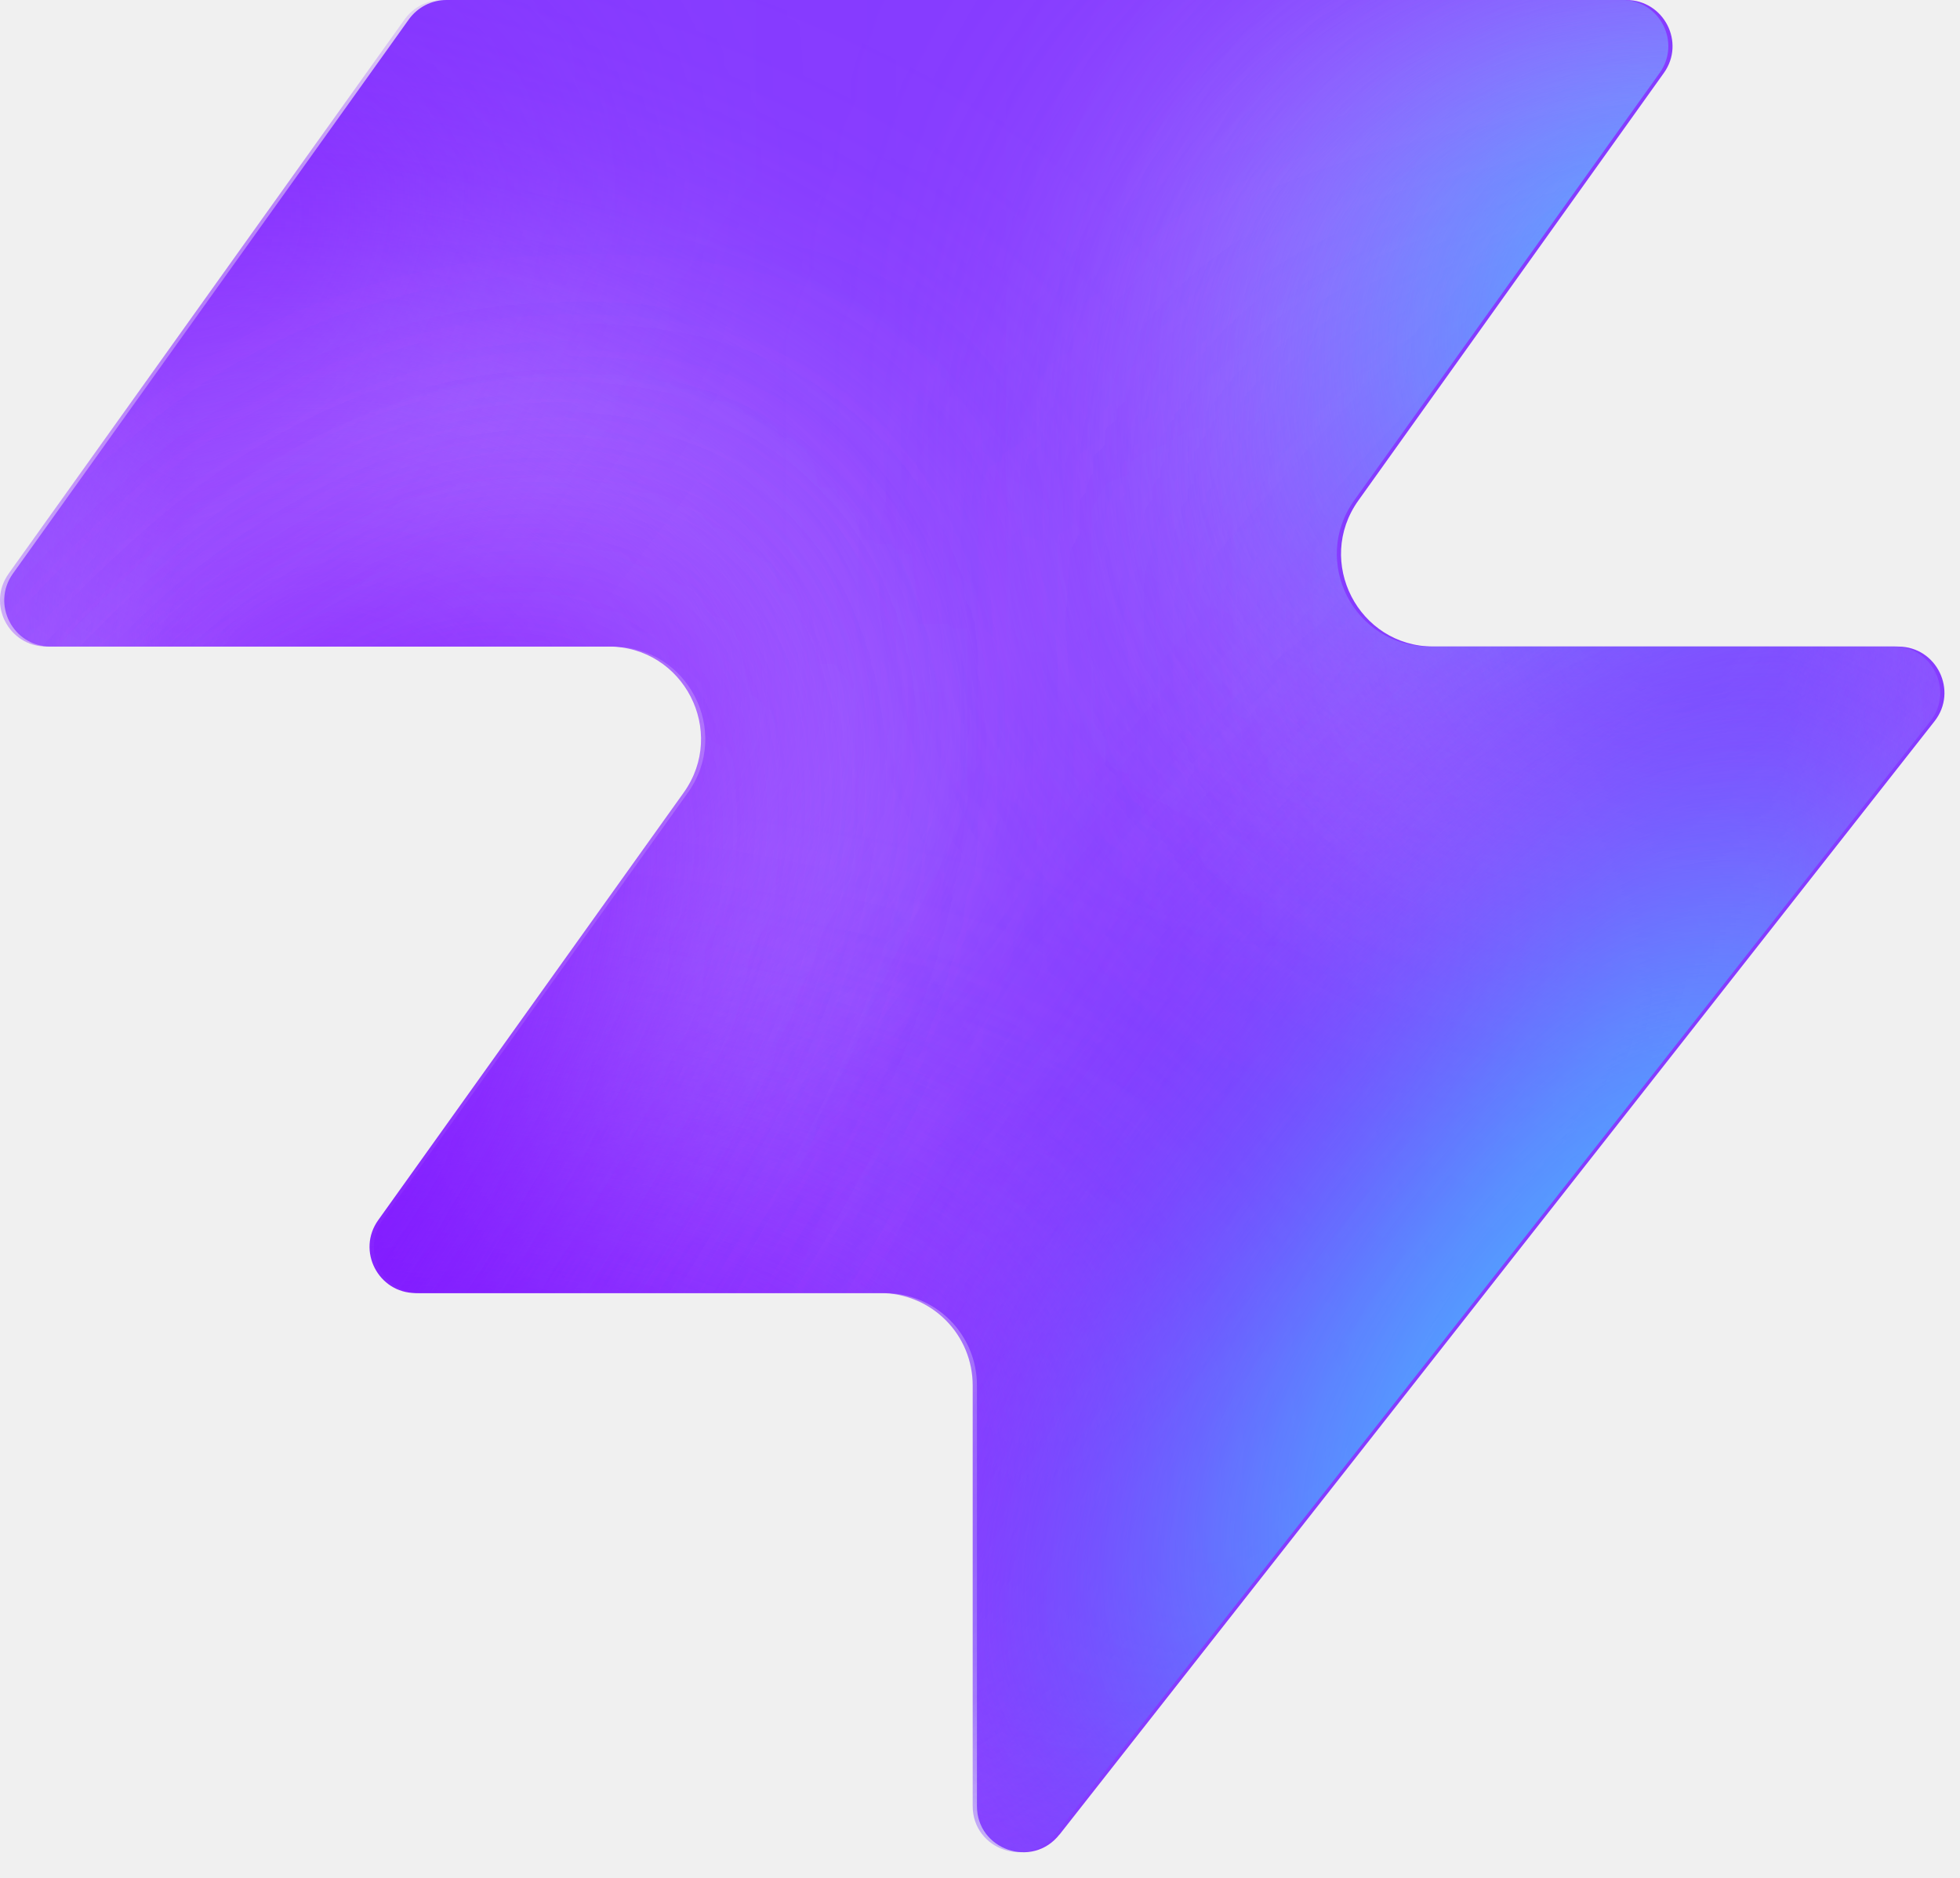
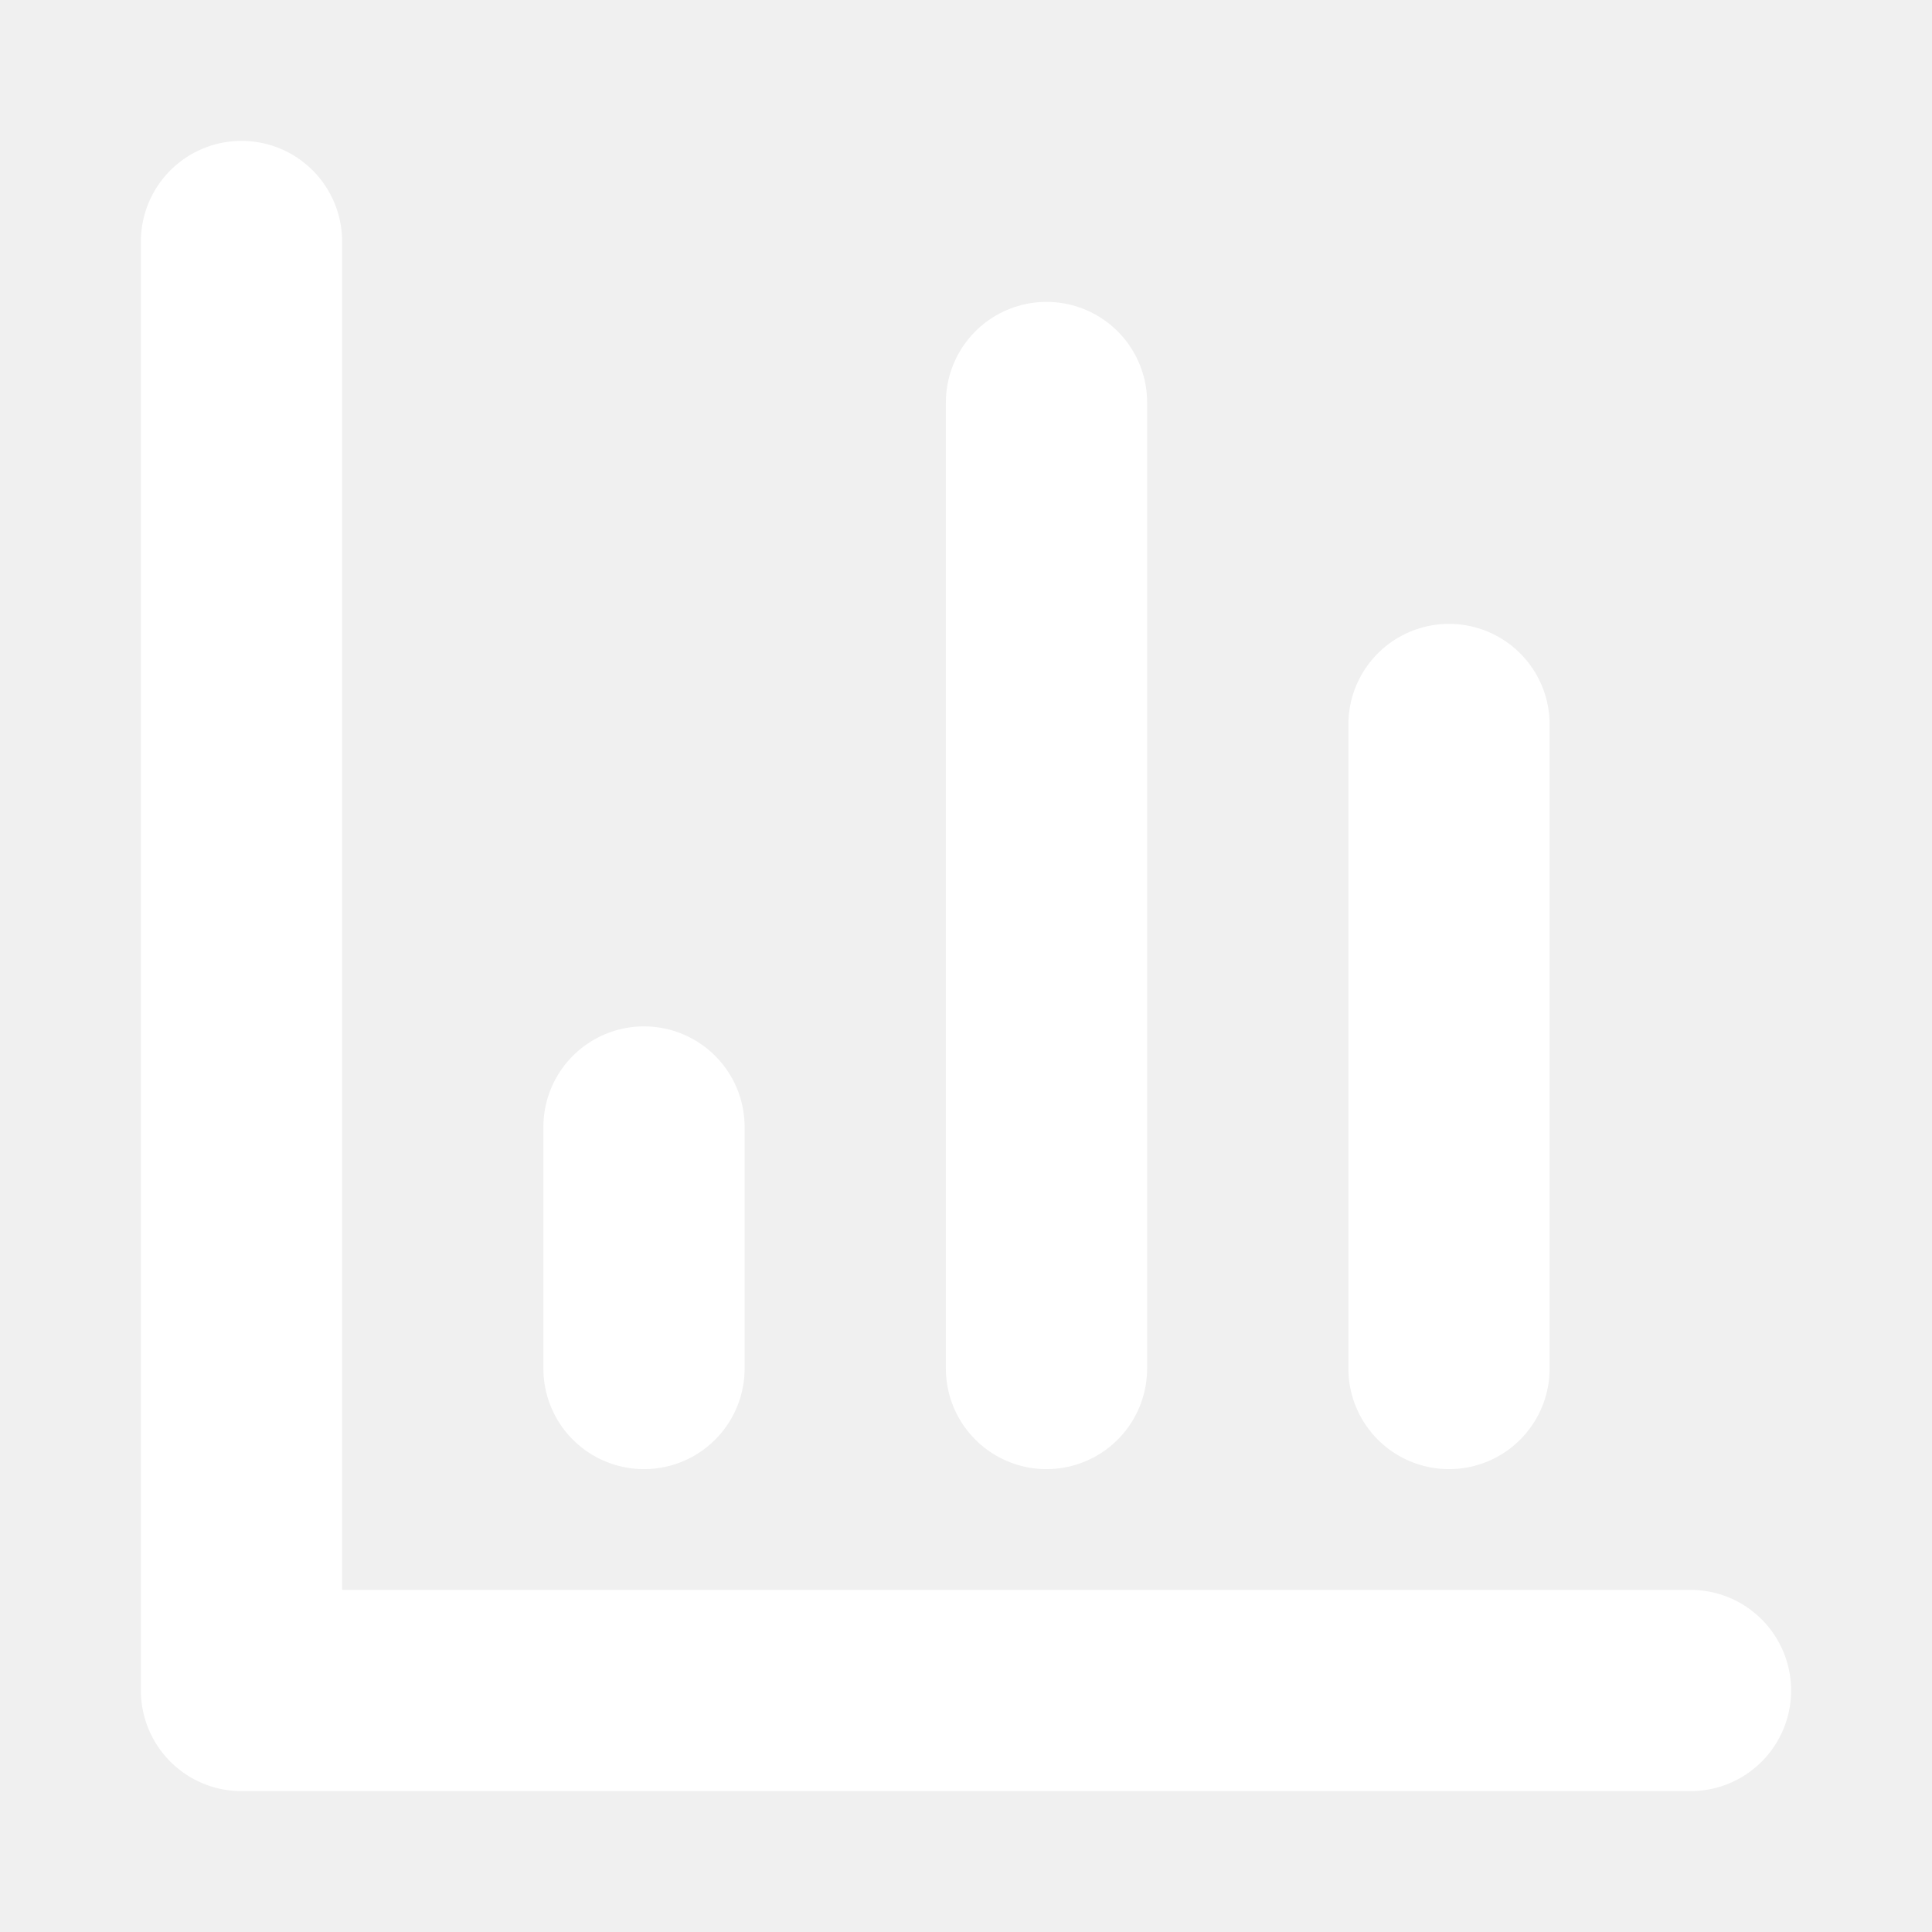
- <svg xmlns="http://www.w3.org/2000/svg" width="48" height="46" fill="none" viewBox="0 0 48 46">
-   <path fill="#863bff" d="M25.946 44.938c-.664.845-2.021.375-2.021-.698V33.937a2.26 2.26 0 0 0-2.262-2.262H10.287c-.92 0-1.456-1.04-.92-1.788l7.48-10.471c1.07-1.497 0-3.578-1.842-3.578H1.237c-.92 0-1.456-1.04-.92-1.788L10.013.474c.214-.297.556-.474.92-.474h28.894c.92 0 1.456 1.04.92 1.788l-7.48 10.471c-1.07 1.498 0 3.579 1.842 3.579h11.377c.943 0 1.473 1.088.89 1.83L25.947 44.94z" style="fill:#863bff;fill:color(display-p3 .525 .23 1);fill-opacity:1" />
-   <mask id="a" width="48" height="46" x="0" y="0" maskUnits="userSpaceOnUse" style="mask-type:alpha">
-     <path fill="#000" d="M25.842 44.938c-.664.844-2.021.375-2.021-.698V33.937a2.26 2.26 0 0 0-2.262-2.262H10.183c-.92 0-1.456-1.04-.92-1.788l7.48-10.471c1.07-1.498 0-3.579-1.842-3.579H1.133c-.92 0-1.456-1.04-.92-1.787L9.91.473c.214-.297.556-.474.92-.474h28.894c.92 0 1.456 1.04.92 1.788l-7.48 10.471c-1.07 1.498 0 3.578 1.842 3.578h11.377c.943 0 1.473 1.088.89 1.832L25.843 44.94z" style="fill:#000;fill-opacity:1" />
-   </mask>
-   <g mask="url(#a)">
-     <g filter="url(#b)">
-       <ellipse cx="5.508" cy="14.704" fill="#ede6ff" rx="5.508" ry="14.704" style="fill:#ede6ff;fill:color(display-p3 .927 .903 1);fill-opacity:1" transform="matrix(.00324 1 1 -.00324 -4.47 31.516)" />
-     </g>
-     <g filter="url(#c)">
-       <ellipse cx="10.399" cy="29.851" fill="#ede6ff" rx="10.399" ry="29.851" style="fill:#ede6ff;fill:color(display-p3 .927 .903 1);fill-opacity:1" transform="matrix(.00324 1 1 -.00324 -39.328 7.883)" />
-     </g>
-     <g filter="url(#d)">
-       <ellipse cx="5.508" cy="30.487" fill="#7e14ff" rx="5.508" ry="30.487" style="fill:#7e14ff;fill:color(display-p3 .492 .077 1);fill-opacity:1" transform="rotate(89.814 -25.913 -14.639)scale(1 -1)" />
-     </g>
-     <g filter="url(#e)">
-       <ellipse cx="5.508" cy="30.599" fill="#7e14ff" rx="5.508" ry="30.599" style="fill:#7e14ff;fill:color(display-p3 .492 .077 1);fill-opacity:1" transform="rotate(89.814 -32.644 -3.334)scale(1 -1)" />
-     </g>
-     <g filter="url(#f)">
-       <ellipse cx="5.508" cy="30.599" fill="#7e14ff" rx="5.508" ry="30.599" style="fill:#7e14ff;fill:color(display-p3 .492 .077 1);fill-opacity:1" transform="matrix(.00324 1 1 -.00324 -34.34 30.47)" />
-     </g>
-     <g filter="url(#g)">
-       <ellipse cx="14.072" cy="22.078" fill="#ede6ff" rx="14.072" ry="22.078" style="fill:#ede6ff;fill:color(display-p3 .927 .903 1);fill-opacity:1" transform="rotate(93.35 24.506 48.493)scale(-1 1)" />
-     </g>
-     <g filter="url(#h)">
-       <ellipse cx="3.47" cy="21.501" fill="#7e14ff" rx="3.47" ry="21.501" style="fill:#7e14ff;fill:color(display-p3 .492 .077 1);fill-opacity:1" transform="rotate(89.009 28.708 47.59)scale(-1 1)" />
-     </g>
-     <g filter="url(#i)">
-       <ellipse cx="3.47" cy="21.501" fill="#7e14ff" rx="3.47" ry="21.501" style="fill:#7e14ff;fill:color(display-p3 .492 .077 1);fill-opacity:1" transform="rotate(89.009 28.708 47.59)scale(-1 1)" />
-     </g>
-     <g filter="url(#j)">
-       <ellipse cx=".387" cy="8.972" fill="#7e14ff" rx="4.407" ry="29.108" style="fill:#7e14ff;fill:color(display-p3 .492 .077 1);fill-opacity:1" transform="rotate(39.51 .387 8.972)" />
-     </g>
-     <g filter="url(#k)">
-       <ellipse cx="47.523" cy="-6.092" fill="#7e14ff" rx="4.407" ry="29.108" style="fill:#7e14ff;fill:color(display-p3 .492 .077 1);fill-opacity:1" transform="rotate(37.892 47.523 -6.092)" />
-     </g>
-     <g filter="url(#l)">
-       <ellipse cx="41.412" cy="6.333" fill="#47bfff" rx="5.971" ry="9.665" style="fill:#47bfff;fill:color(display-p3 .28 .748 1);fill-opacity:1" transform="rotate(37.892 41.412 6.333)" />
-     </g>
-     <g filter="url(#m)">
-       <ellipse cx="-1.879" cy="38.332" fill="#7e14ff" rx="4.407" ry="29.108" style="fill:#7e14ff;fill:color(display-p3 .492 .077 1);fill-opacity:1" transform="rotate(37.892 -1.88 38.332)" />
-     </g>
-     <g filter="url(#n)">
-       <ellipse cx="-1.879" cy="38.332" fill="#7e14ff" rx="4.407" ry="29.108" style="fill:#7e14ff;fill:color(display-p3 .492 .077 1);fill-opacity:1" transform="rotate(37.892 -1.88 38.332)" />
-     </g>
-     <g filter="url(#o)">
-       <ellipse cx="35.651" cy="29.907" fill="#7e14ff" rx="4.407" ry="29.108" style="fill:#7e14ff;fill:color(display-p3 .492 .077 1);fill-opacity:1" transform="rotate(37.892 35.651 29.907)" />
-     </g>
-     <g filter="url(#p)">
-       <ellipse cx="38.418" cy="32.4" fill="#47bfff" rx="5.971" ry="15.297" style="fill:#47bfff;fill:color(display-p3 .28 .748 1);fill-opacity:1" transform="rotate(37.892 38.418 32.4)" />
-     </g>
-   </g>
-   <defs>
-     <filter id="b" width="60.045" height="41.654" x="-19.77" y="16.149" color-interpolation-filters="sRGB" filterUnits="userSpaceOnUse">
-       <feFlood flood-opacity="0" result="BackgroundImageFix" />
-       <feBlend in="SourceGraphic" in2="BackgroundImageFix" result="shape" />
-       <feGaussianBlur result="effect1_foregroundBlur_2002_17158" stdDeviation="7.659" />
-     </filter>
-     <filter id="c" width="90.34" height="51.437" x="-54.613" y="-7.533" color-interpolation-filters="sRGB" filterUnits="userSpaceOnUse">
-       <feFlood flood-opacity="0" result="BackgroundImageFix" />
-       <feBlend in="SourceGraphic" in2="BackgroundImageFix" result="shape" />
-       <feGaussianBlur result="effect1_foregroundBlur_2002_17158" stdDeviation="7.659" />
-     </filter>
-     <filter id="d" width="79.355" height="29.4" x="-49.64" y="2.03" color-interpolation-filters="sRGB" filterUnits="userSpaceOnUse">
-       <feFlood flood-opacity="0" result="BackgroundImageFix" />
-       <feBlend in="SourceGraphic" in2="BackgroundImageFix" result="shape" />
-       <feGaussianBlur result="effect1_foregroundBlur_2002_17158" stdDeviation="4.596" />
-     </filter>
-     <filter id="e" width="79.579" height="29.4" x="-45.045" y="20.029" color-interpolation-filters="sRGB" filterUnits="userSpaceOnUse">
-       <feFlood flood-opacity="0" result="BackgroundImageFix" />
-       <feBlend in="SourceGraphic" in2="BackgroundImageFix" result="shape" />
-       <feGaussianBlur result="effect1_foregroundBlur_2002_17158" stdDeviation="4.596" />
-     </filter>
-     <filter id="f" width="79.579" height="29.4" x="-43.513" y="21.178" color-interpolation-filters="sRGB" filterUnits="userSpaceOnUse">
-       <feFlood flood-opacity="0" result="BackgroundImageFix" />
-       <feBlend in="SourceGraphic" in2="BackgroundImageFix" result="shape" />
-       <feGaussianBlur result="effect1_foregroundBlur_2002_17158" stdDeviation="4.596" />
-     </filter>
-     <filter id="g" width="74.749" height="58.852" x="15.756" y="-17.901" color-interpolation-filters="sRGB" filterUnits="userSpaceOnUse">
-       <feFlood flood-opacity="0" result="BackgroundImageFix" />
-       <feBlend in="SourceGraphic" in2="BackgroundImageFix" result="shape" />
-       <feGaussianBlur result="effect1_foregroundBlur_2002_17158" stdDeviation="7.659" />
-     </filter>
-     <filter id="h" width="61.377" height="25.362" x="23.548" y="2.284" color-interpolation-filters="sRGB" filterUnits="userSpaceOnUse">
-       <feFlood flood-opacity="0" result="BackgroundImageFix" />
-       <feBlend in="SourceGraphic" in2="BackgroundImageFix" result="shape" />
-       <feGaussianBlur result="effect1_foregroundBlur_2002_17158" stdDeviation="4.596" />
-     </filter>
-     <filter id="i" width="61.377" height="25.362" x="23.548" y="2.284" color-interpolation-filters="sRGB" filterUnits="userSpaceOnUse">
-       <feFlood flood-opacity="0" result="BackgroundImageFix" />
-       <feBlend in="SourceGraphic" in2="BackgroundImageFix" result="shape" />
-       <feGaussianBlur result="effect1_foregroundBlur_2002_17158" stdDeviation="4.596" />
-     </filter>
-     <filter id="j" width="56.045" height="63.649" x="-27.636" y="-22.853" color-interpolation-filters="sRGB" filterUnits="userSpaceOnUse">
-       <feFlood flood-opacity="0" result="BackgroundImageFix" />
-       <feBlend in="SourceGraphic" in2="BackgroundImageFix" result="shape" />
-       <feGaussianBlur result="effect1_foregroundBlur_2002_17158" stdDeviation="4.596" />
-     </filter>
-     <filter id="k" width="54.814" height="64.646" x="20.116" y="-38.415" color-interpolation-filters="sRGB" filterUnits="userSpaceOnUse">
-       <feFlood flood-opacity="0" result="BackgroundImageFix" />
-       <feBlend in="SourceGraphic" in2="BackgroundImageFix" result="shape" />
-       <feGaussianBlur result="effect1_foregroundBlur_2002_17158" stdDeviation="4.596" />
-     </filter>
-     <filter id="l" width="33.541" height="35.313" x="24.641" y="-11.323" color-interpolation-filters="sRGB" filterUnits="userSpaceOnUse">
-       <feFlood flood-opacity="0" result="BackgroundImageFix" />
-       <feBlend in="SourceGraphic" in2="BackgroundImageFix" result="shape" />
-       <feGaussianBlur result="effect1_foregroundBlur_2002_17158" stdDeviation="4.596" />
-     </filter>
-     <filter id="m" width="54.814" height="64.646" x="-29.286" y="6.009" color-interpolation-filters="sRGB" filterUnits="userSpaceOnUse">
-       <feFlood flood-opacity="0" result="BackgroundImageFix" />
-       <feBlend in="SourceGraphic" in2="BackgroundImageFix" result="shape" />
-       <feGaussianBlur result="effect1_foregroundBlur_2002_17158" stdDeviation="4.596" />
-     </filter>
-     <filter id="n" width="54.814" height="64.646" x="-29.286" y="6.009" color-interpolation-filters="sRGB" filterUnits="userSpaceOnUse">
-       <feFlood flood-opacity="0" result="BackgroundImageFix" />
-       <feBlend in="SourceGraphic" in2="BackgroundImageFix" result="shape" />
-       <feGaussianBlur result="effect1_foregroundBlur_2002_17158" stdDeviation="4.596" />
-     </filter>
-     <filter id="o" width="54.814" height="64.646" x="8.244" y="-2.416" color-interpolation-filters="sRGB" filterUnits="userSpaceOnUse">
-       <feFlood flood-opacity="0" result="BackgroundImageFix" />
-       <feBlend in="SourceGraphic" in2="BackgroundImageFix" result="shape" />
-       <feGaussianBlur result="effect1_foregroundBlur_2002_17158" stdDeviation="4.596" />
-     </filter>
-     <filter id="p" width="39.409" height="43.623" x="18.713" y="10.588" color-interpolation-filters="sRGB" filterUnits="userSpaceOnUse">
-       <feFlood flood-opacity="0" result="BackgroundImageFix" />
-       <feBlend in="SourceGraphic" in2="BackgroundImageFix" result="shape" />
-       <feGaussianBlur result="effect1_foregroundBlur_2002_17158" stdDeviation="4.596" />
-     </filter>
-   </defs>
+ <svg xmlns="http://www.w3.org/2000/svg" width="48" height="48" viewBox="0 0 24 24" fill="none" stroke="#ffffff" stroke-width="2.5" stroke-linecap="round" stroke-linejoin="round">
+   <path d="M3 3v18h18" />
+   <path d="M18 17V9" />
+   <path d="M13 17V5" />
+   <path d="M8 17v-3" />
</svg>
